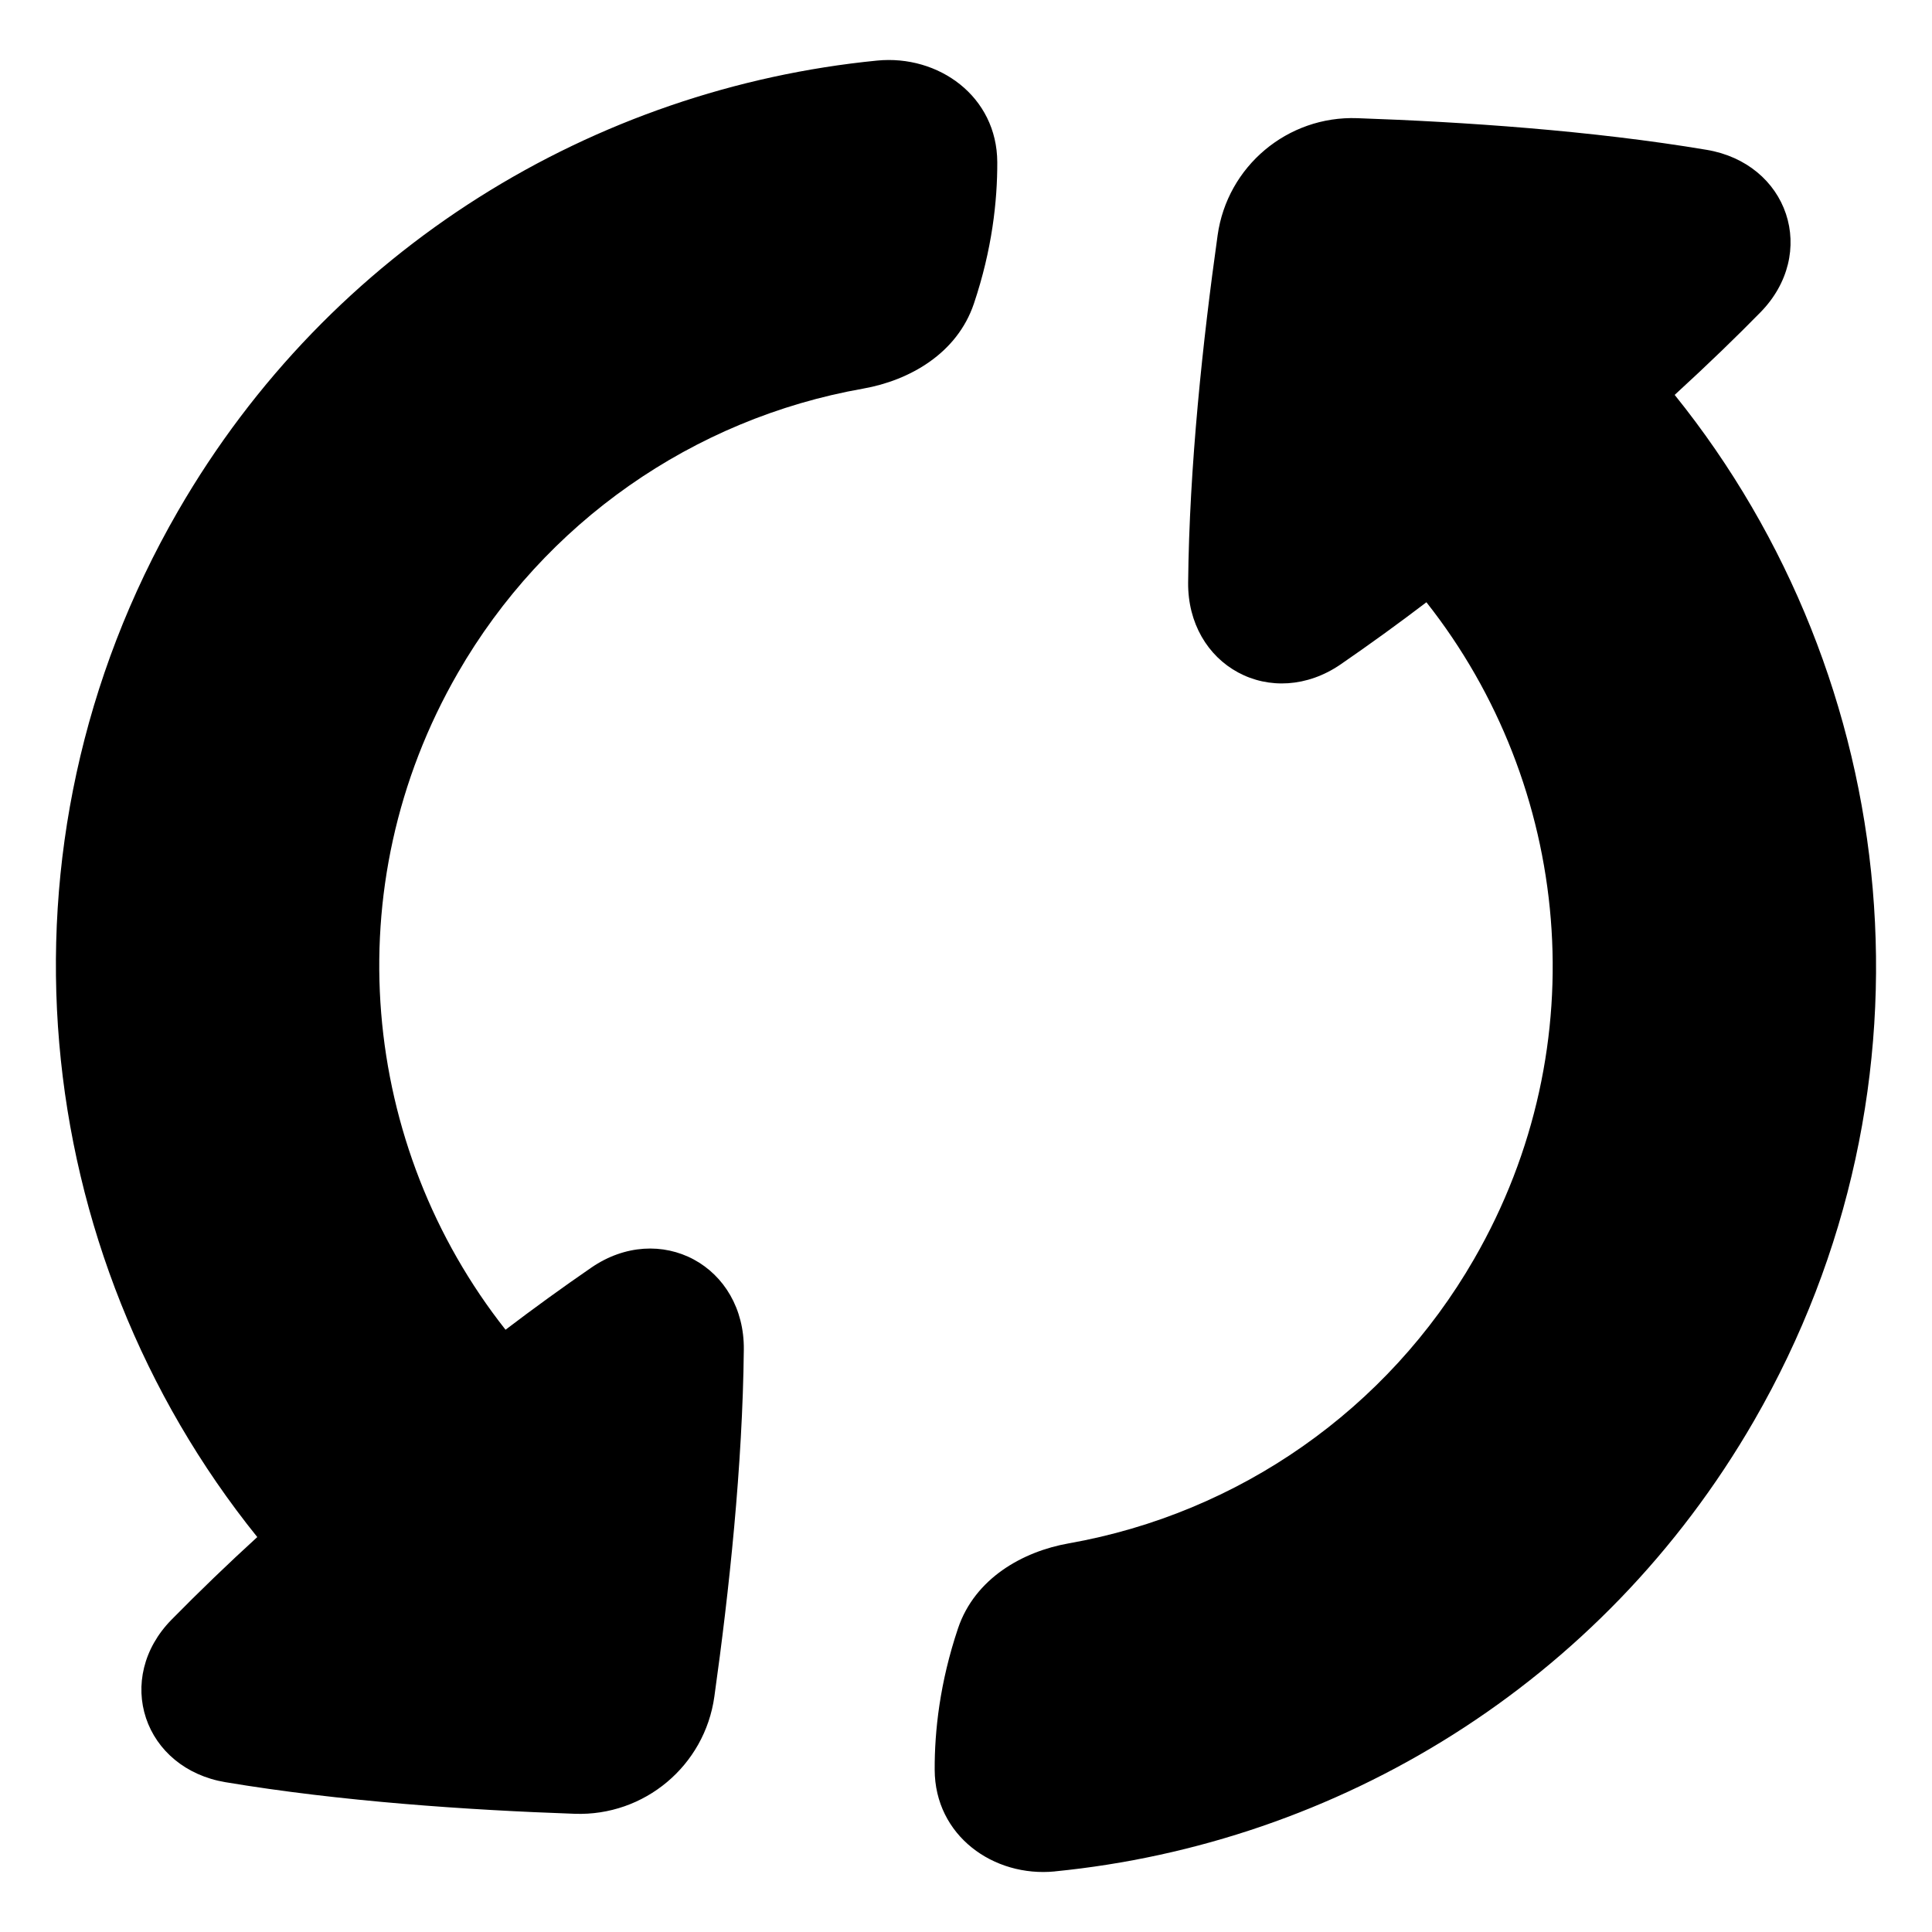
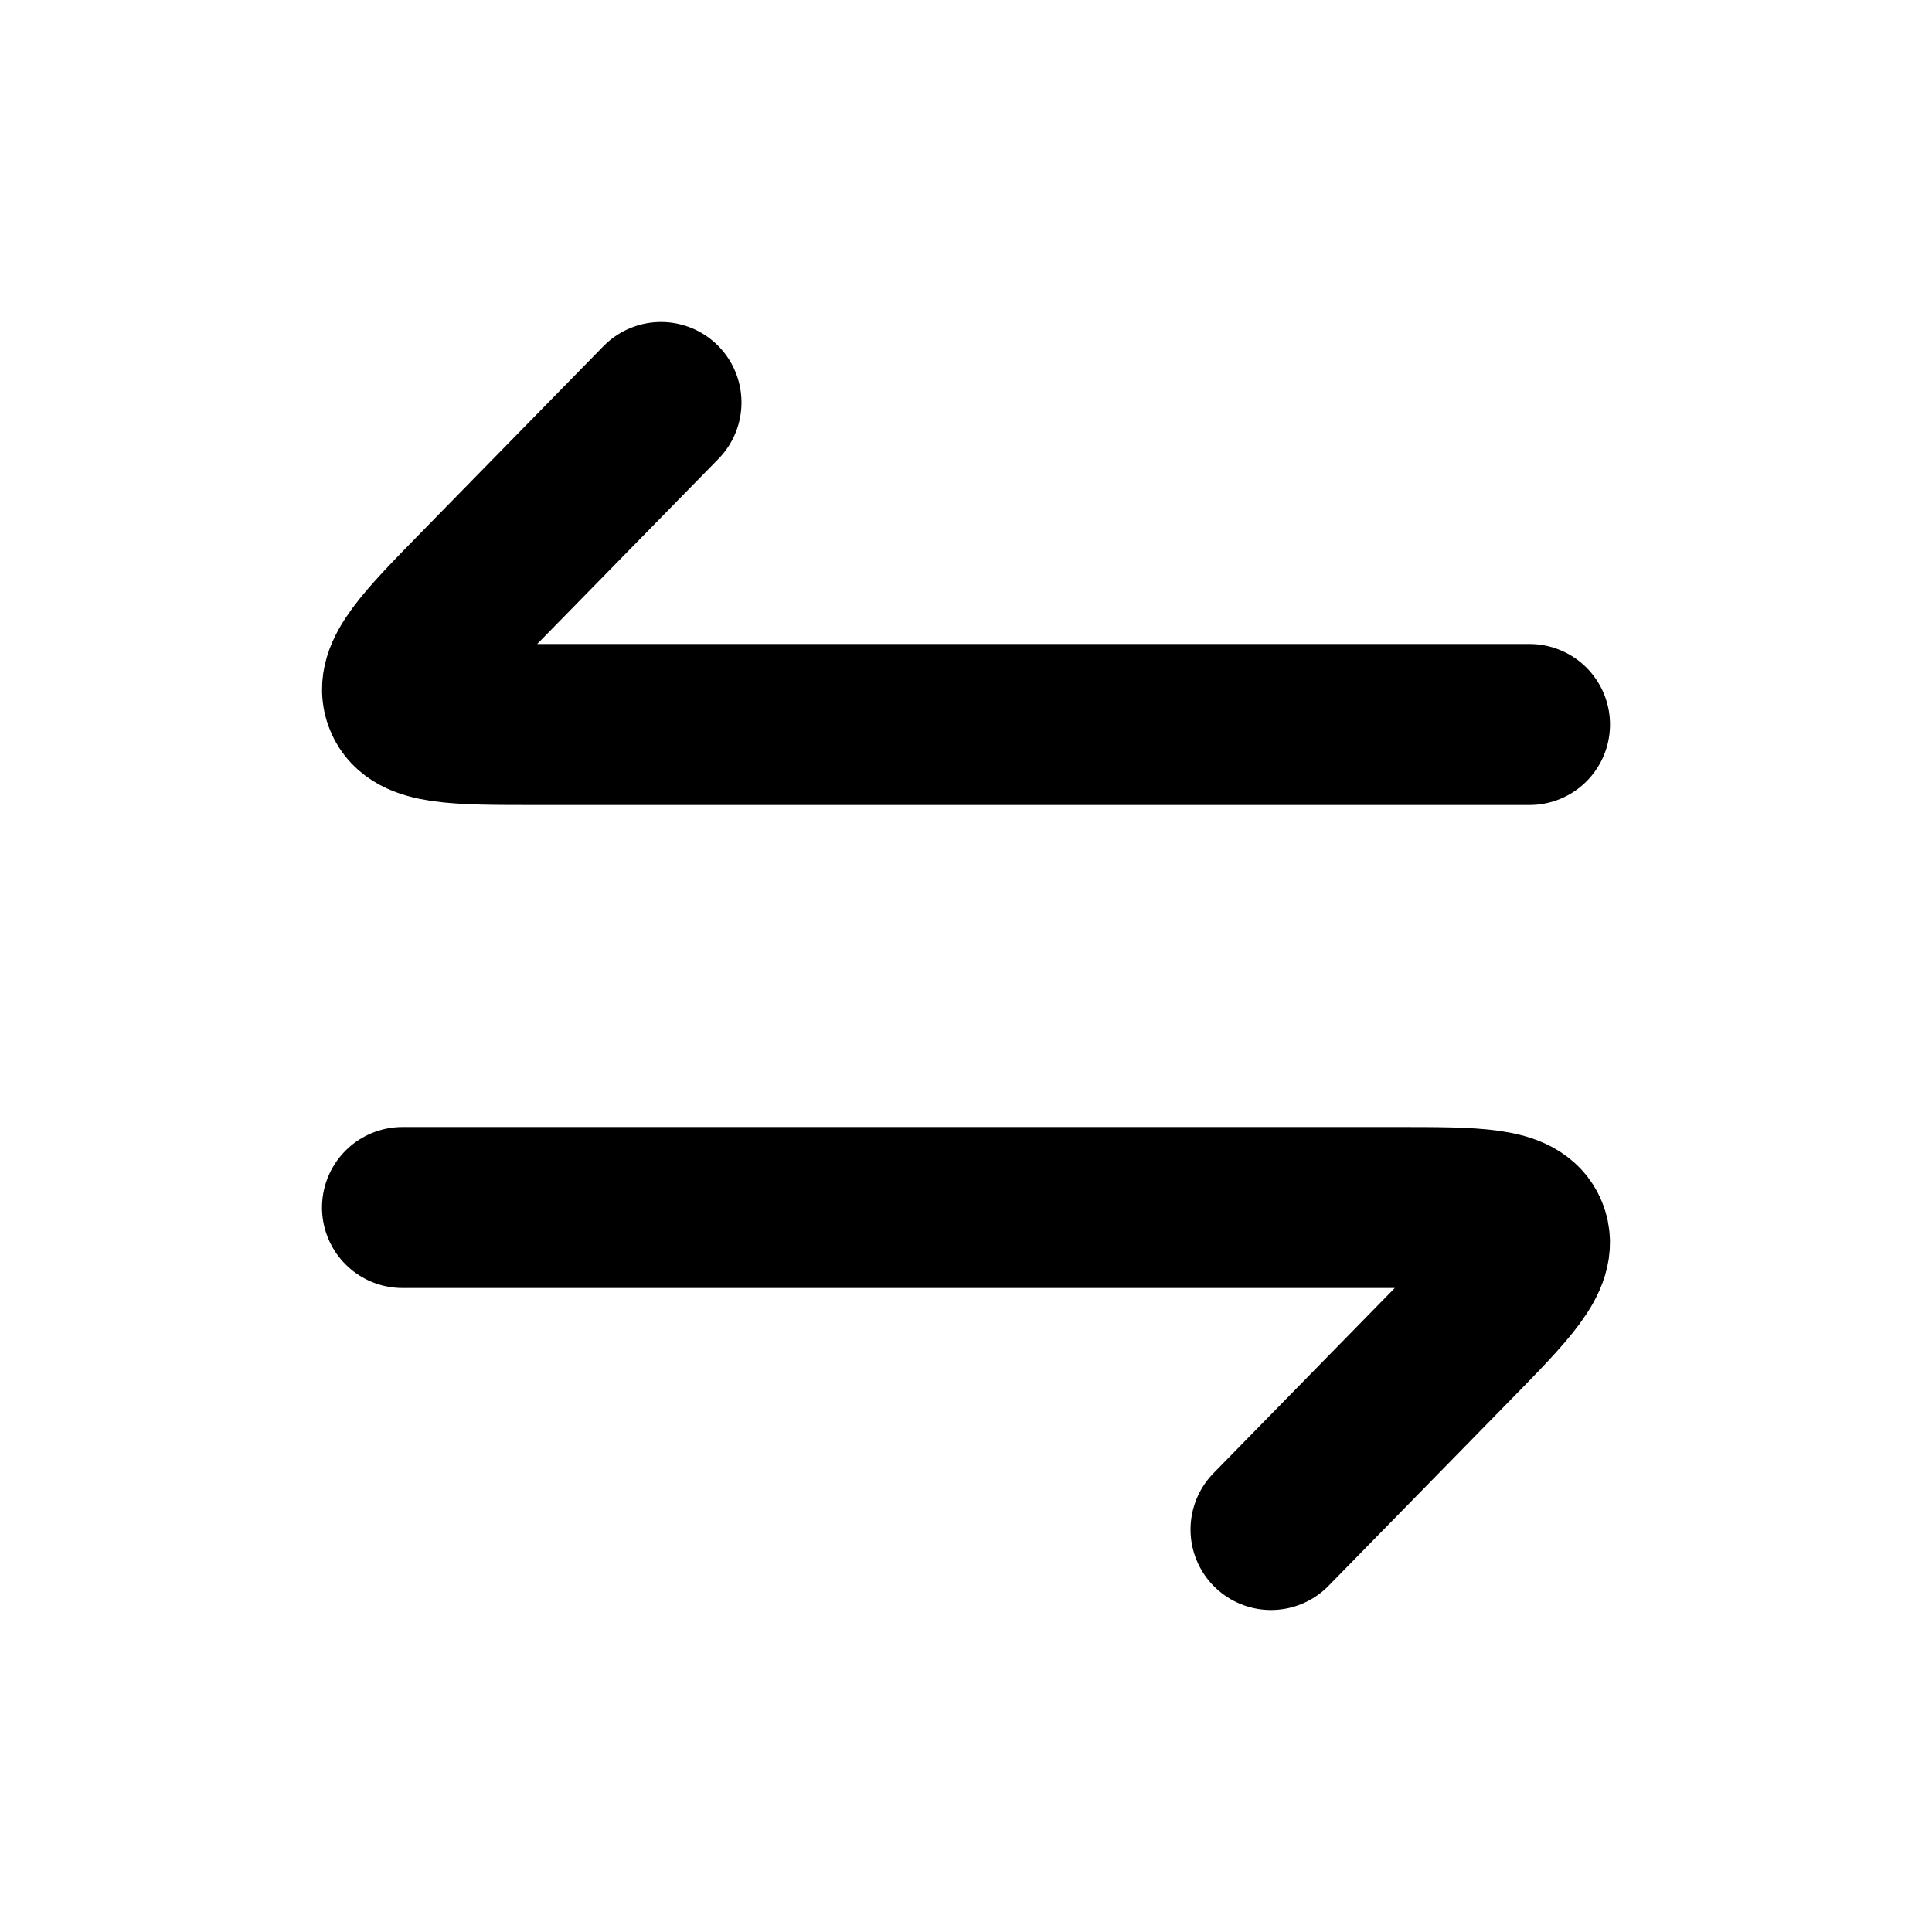
- <svg xmlns="http://www.w3.org/2000/svg" viewBox="0 0 48 48">
-   <path fill="currentColor" fill-rule="evenodd" d="M21.79 1.505c1.524-.15 2.981.886 2.987 2.526c.003.96-.128 2.168-.581 3.513c-.418 1.241-1.602 1.907-2.746 2.11a14.54 14.54 0 0 0-10.073 7.062C8.305 22.037 8.97 28.491 12.56 33.037a55 55 0 0 1 2.132-1.544c.834-.573 1.79-.608 2.545-.201s1.253 1.224 1.243 2.234c-.029 2.88-.367 6.027-.732 8.625a3.38 3.38 0 0 1-3.471 2.912c-2.64-.092-5.826-.307-8.682-.786c-.984-.166-1.698-.787-1.967-1.59c-.269-.806-.07-1.73.632-2.445a55 55 0 0 1 2.132-2.054C.705 31.13-.384 21.023 4.421 12.7C8.208 6.14 14.788 2.197 21.79 1.505m4.419 44.99c-1.524.15-2.982-.887-2.987-2.527c-.004-.96.128-2.168.58-3.513c.419-1.24 1.603-1.907 2.747-2.11a14.54 14.54 0 0 0 10.073-7.062c3.072-5.32 2.407-11.775-1.183-16.32a55 55 0 0 1-2.132 1.544c-.834.572-1.79.608-2.546.2c-.754-.406-1.252-1.224-1.242-2.234c.028-2.88.367-6.027.732-8.625a3.38 3.38 0 0 1 3.471-2.912c2.64.092 5.825.307 8.682.787c.984.165 1.698.786 1.967 1.59c.269.805.07 1.729-.632 2.445c-.568.58-1.27 1.263-2.132 2.053c5.687 7.059 6.776 17.166 1.971 25.488c-3.787 6.56-10.367 10.503-17.37 11.195" clip-rule="evenodd" />
+ <svg xmlns="http://www.w3.org/2000/svg" fill="none" color="currentColor" viewBox="0 0 24 24">
+   <path stroke="currentColor" stroke-linecap="round" stroke-linejoin="round" stroke-width="2" d="M19 9H6.659c-1.006 0-1.51 0-1.634-.309-.125-.308.23-.672.941-1.398L8.211 5M5 15h12.341c1.006 0 1.51 0 1.634.309.125.308-.23.672-.941 1.398L15.789 19" />
</svg>
